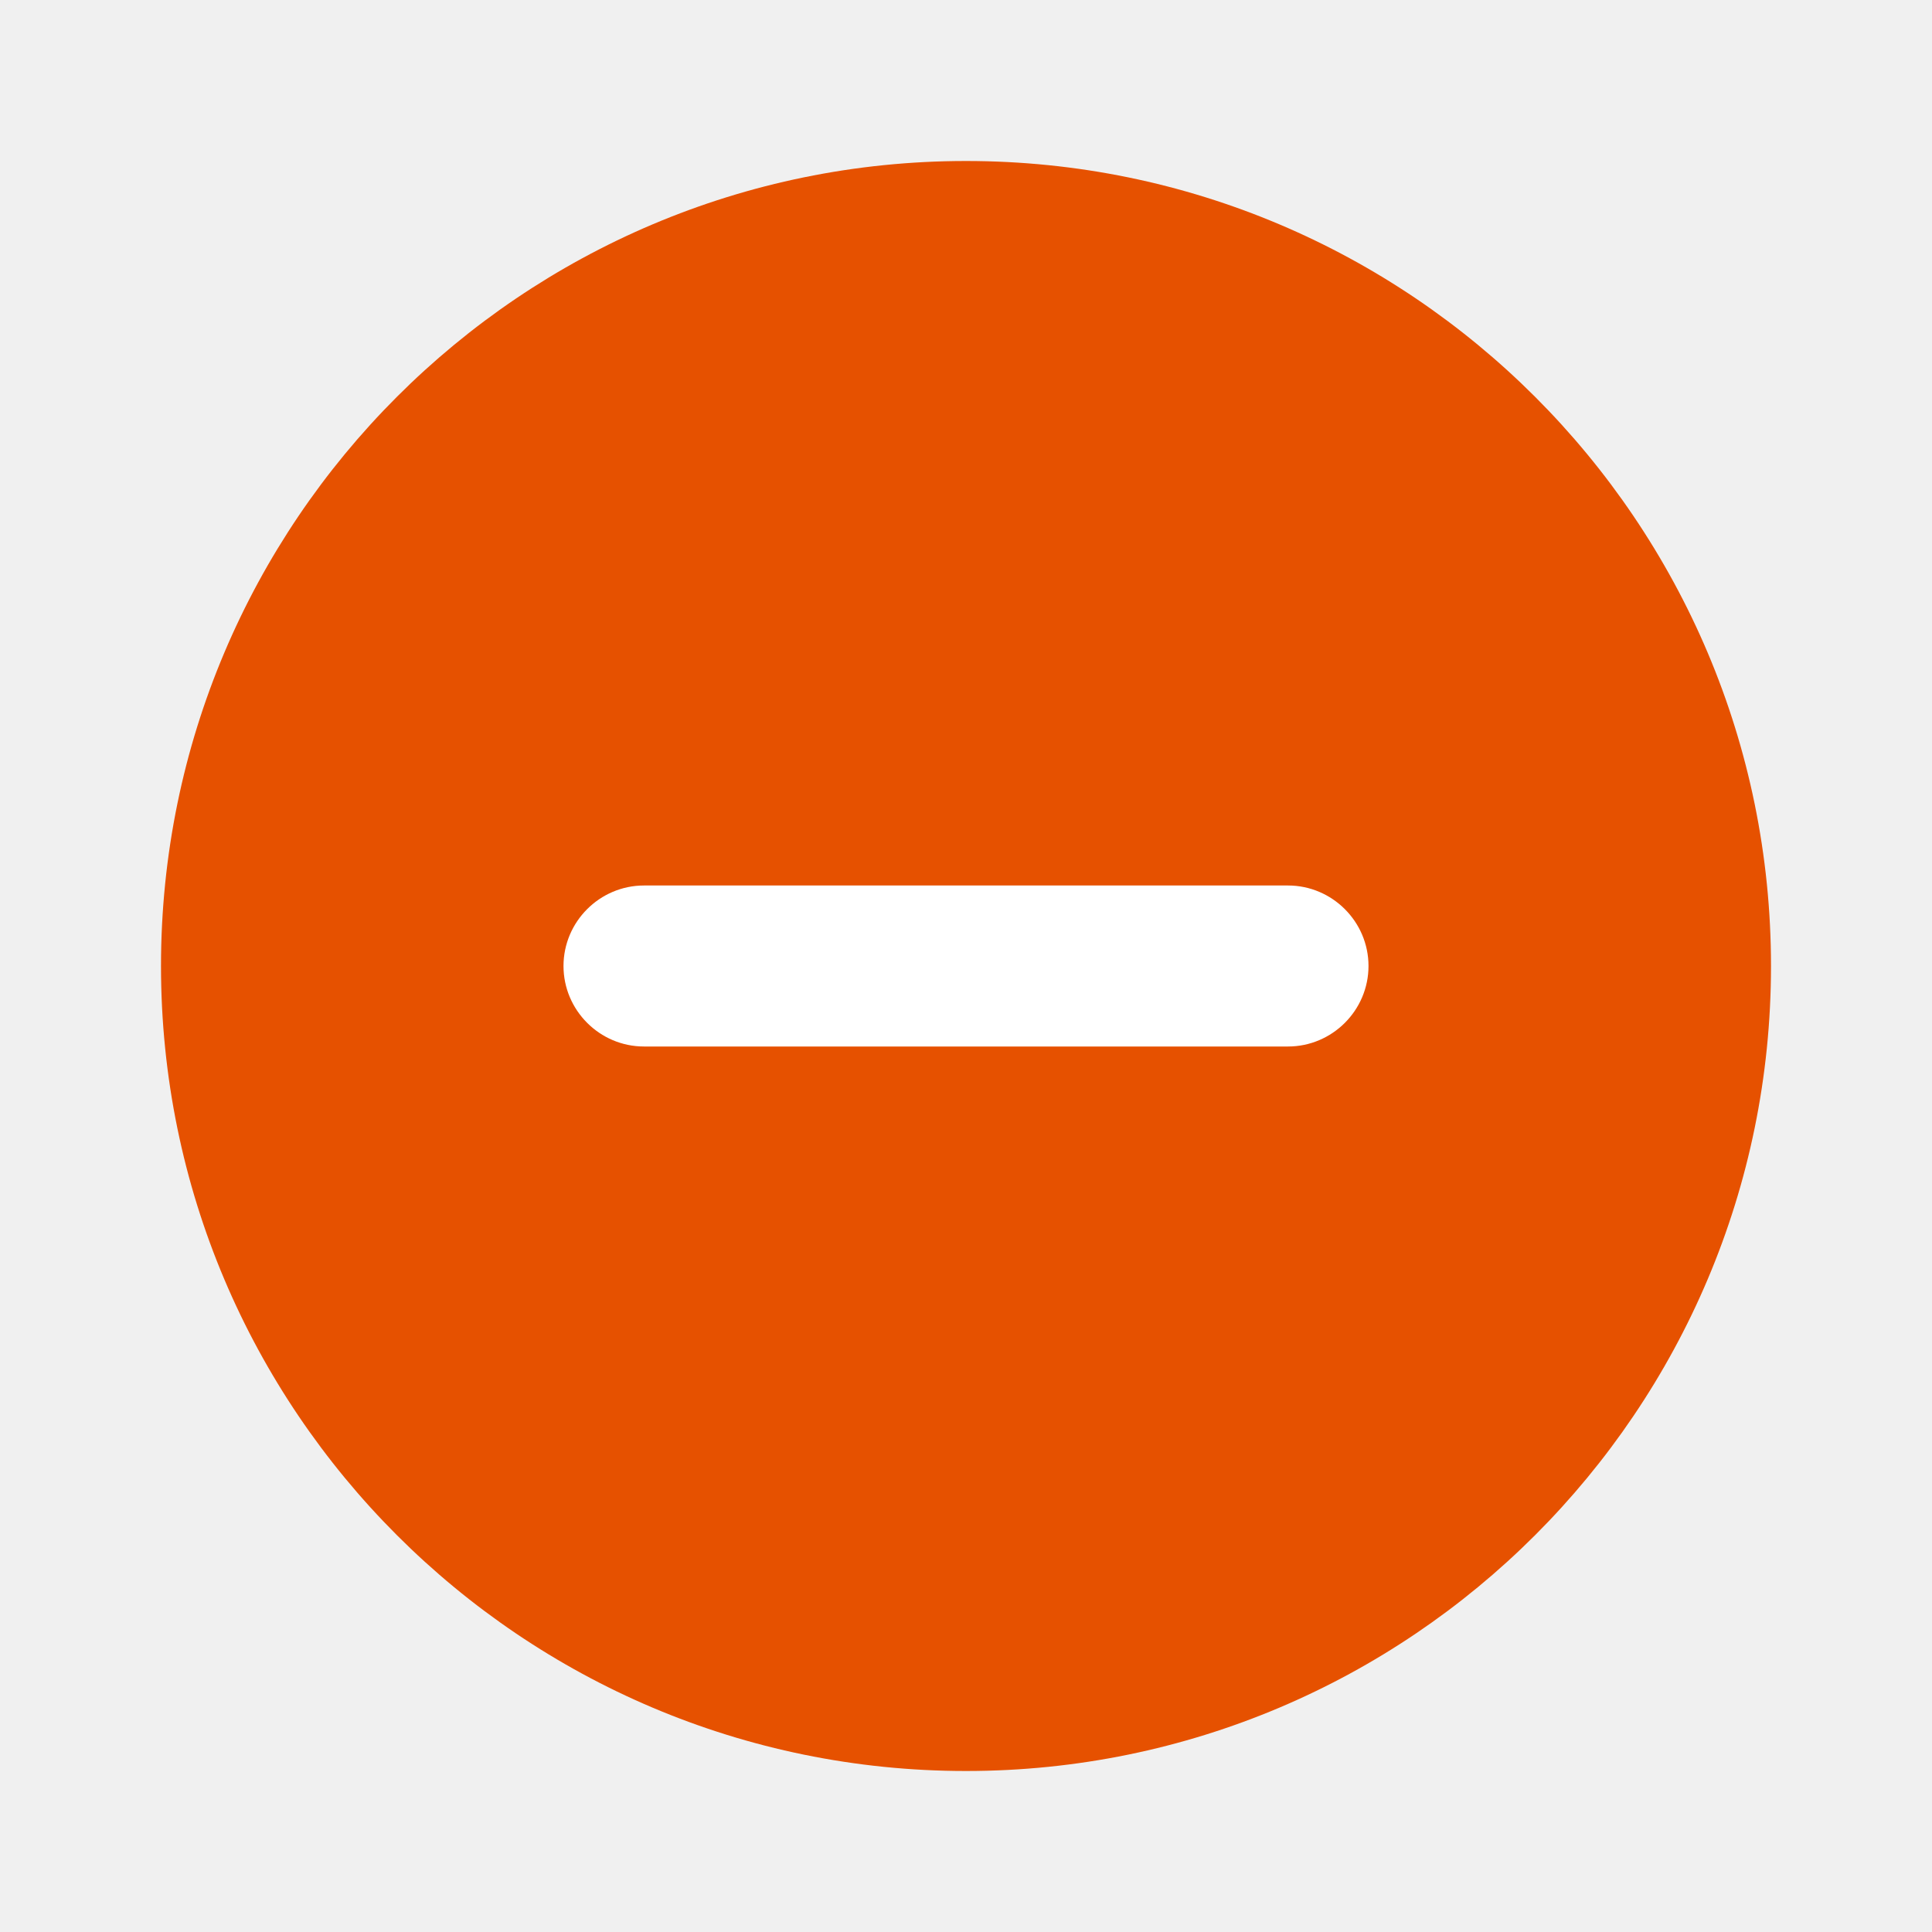
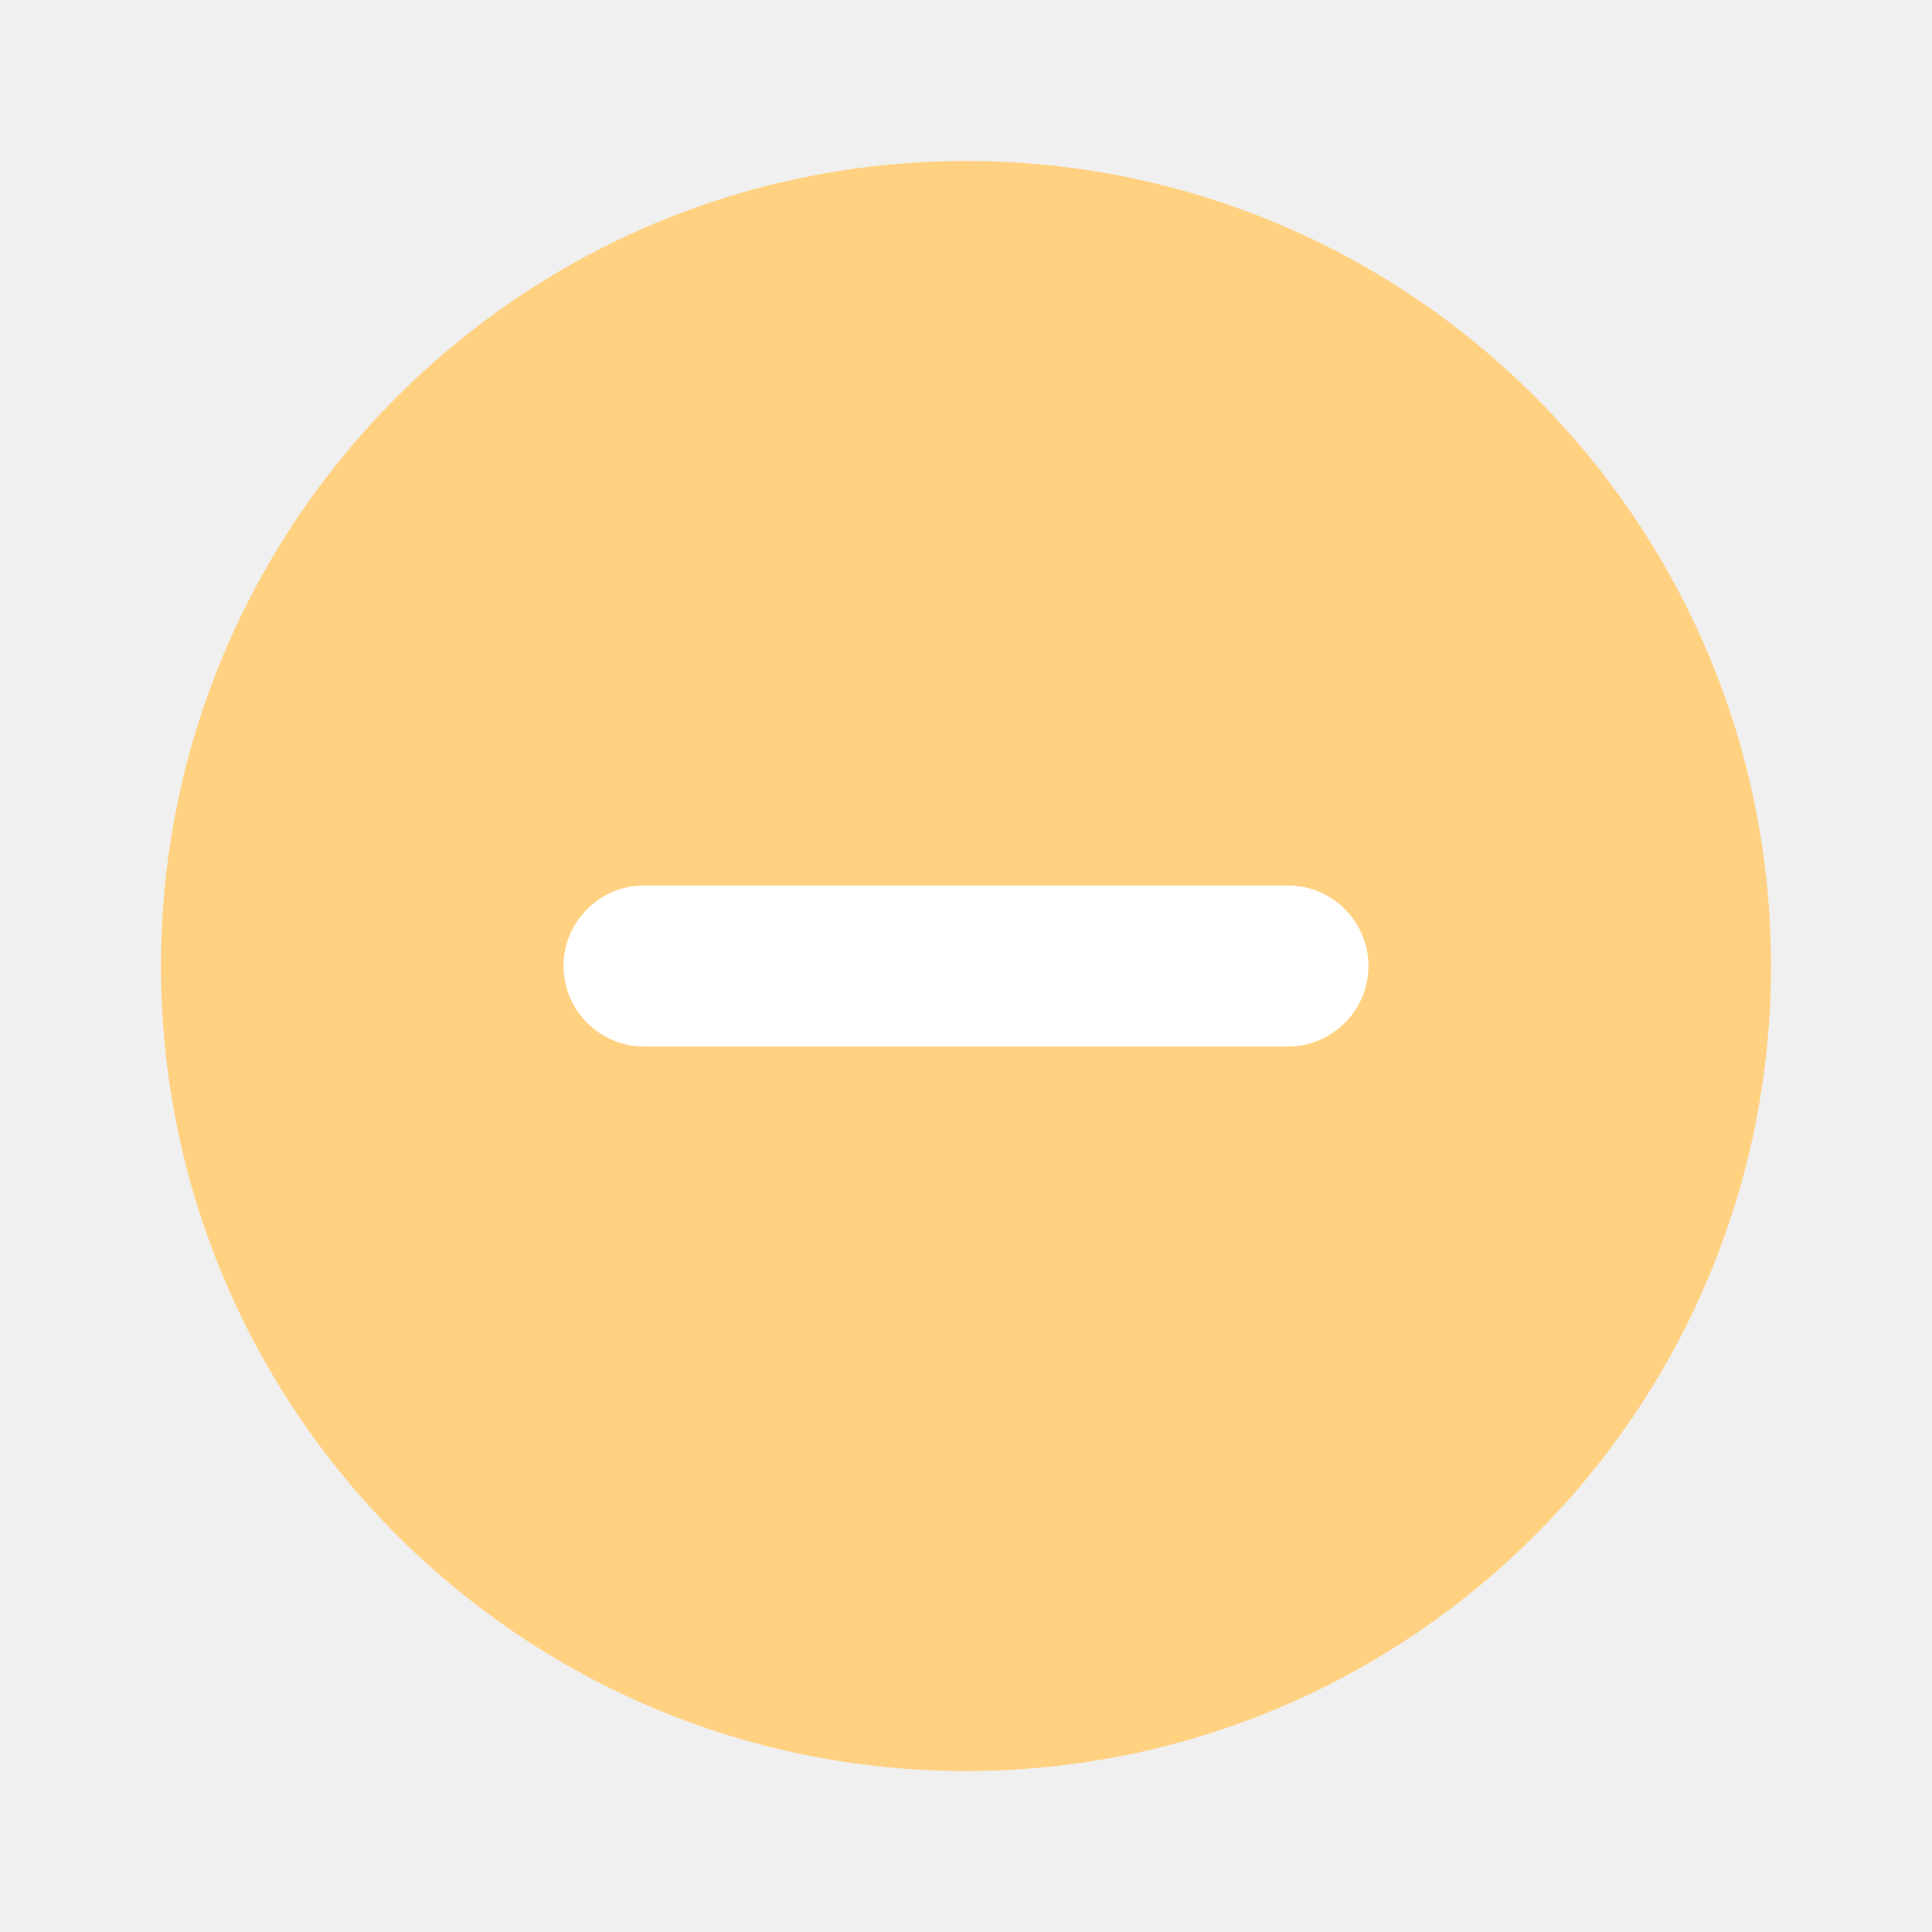
<svg xmlns="http://www.w3.org/2000/svg" height="24" viewBox="0 0 24 24" width="24" version="1.1" id="svg4">
  <defs id="defs8" />
  <ellipse style="fill:#ffffff;fill-opacity:1" id="path835" cx="12.496" cy="11.828" rx="7.501" ry="3.974" />
-   <path d="M12 2C6.48 2 2 6.48 2 12s4.48 10 10 10 10-4.48 10-10S17.52 2 12 2zm4 11H8c-.55 0-1-.45-1-1s.45-1 1-1h8c.55 0 1 .45 1 1s-.45 1-1 1z" id="path2" style="fill:#e65100;fill-opacity:1" />
+   <path d="M12 2C6.48 2 2 6.48 2 12s4.48 10 10 10 10-4.48 10-10S17.52 2 12 2zm4 11H8c-.55 0-1-.45-1-1s.45-1 1-1h8c.55 0 1 .45 1 1s-.45 1-1 1z" id="path2" style="fill:#FFD180;fill-opacity:1" />
</svg>
